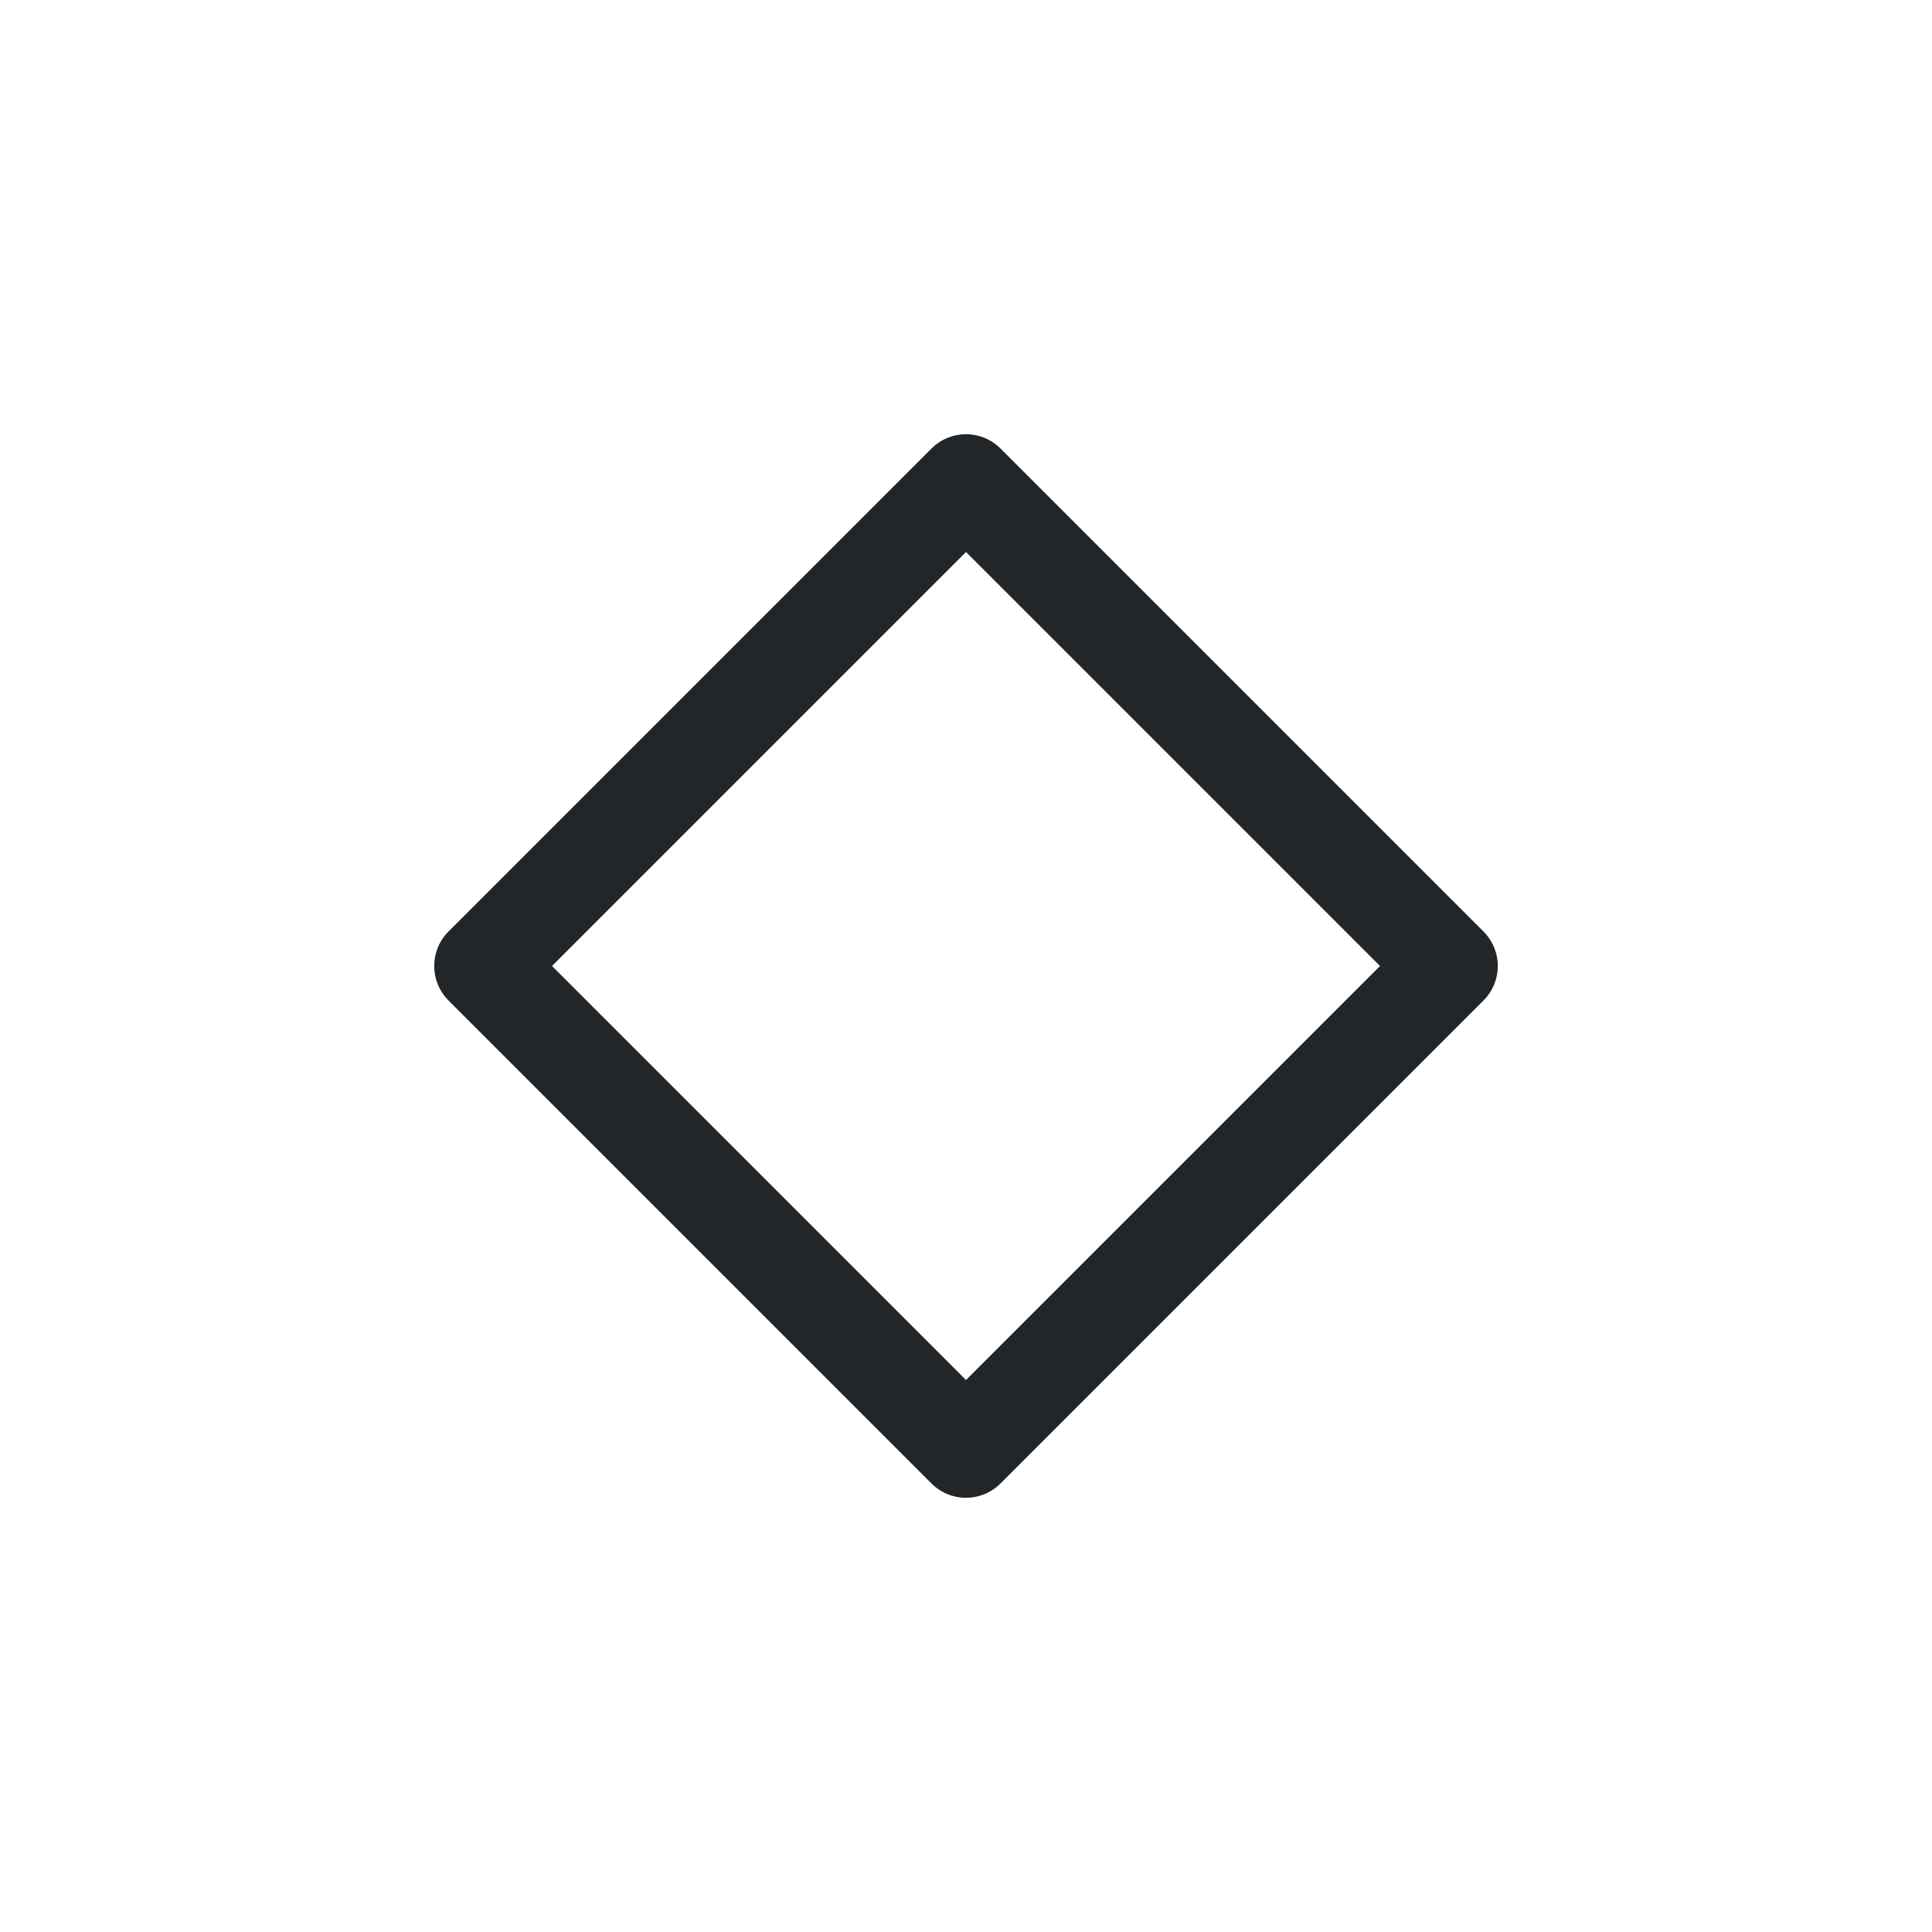
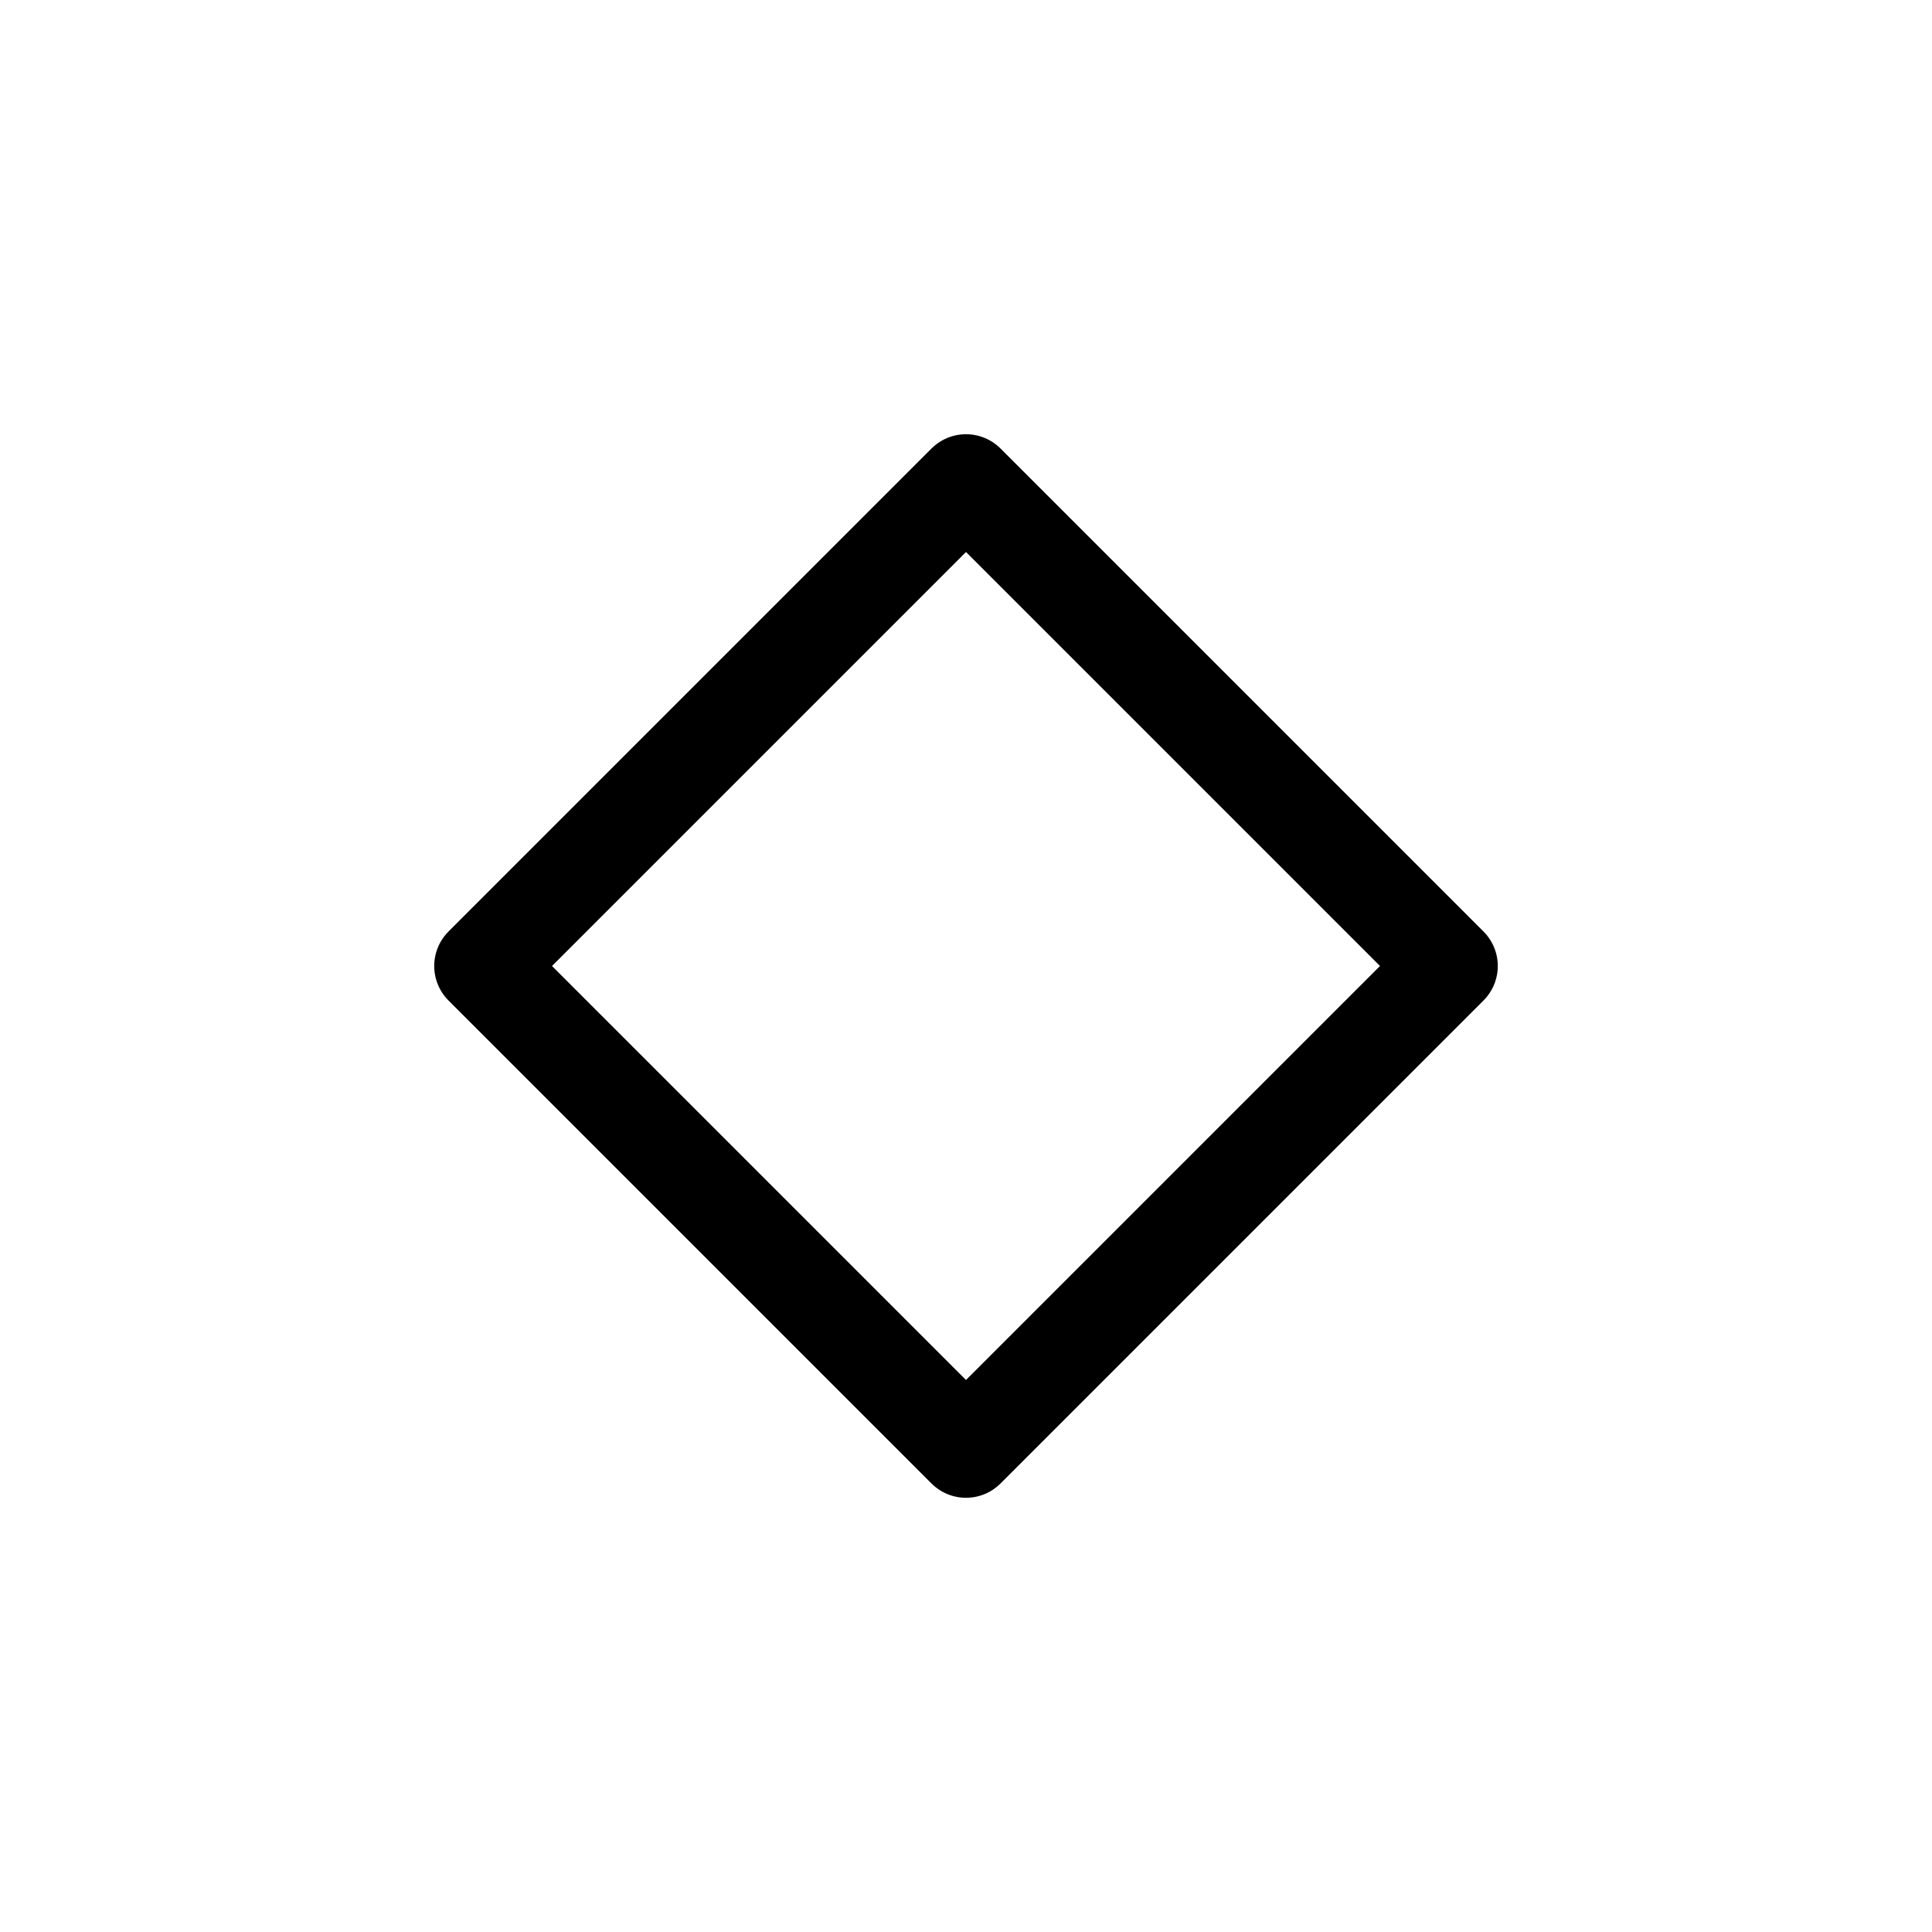
<svg xmlns="http://www.w3.org/2000/svg" viewBox="0 0 50 50" version="1.2" baseProfile="tiny">
  <defs>
</defs>
  <g fill="none" stroke="black" stroke-width="1" fill-rule="evenodd" stroke-linecap="square" stroke-linejoin="bevel">
-     <g fill="none" stroke="#232629" stroke-opacity="1" stroke-width="1.01" stroke-linecap="round" stroke-linejoin="round" transform="matrix(2.5,0,0,2.5,2.5,2.5)" font-family="Noto Sans" font-size="10" font-weight="400" font-style="normal">
+     <g fill="none" stroke="#000000" stroke-opacity="1" stroke-width="1.01" stroke-linecap="round" stroke-linejoin="round" transform="matrix(2.5,0,0,2.5,2.5,2.5)" font-family="Noto Sans" font-size="10" font-weight="400" font-style="normal">
      <path vector-effect="none" fill-rule="evenodd" d="M4,9 L9,4 L14,9 L9,14 L4,9" />
    </g>
    <g fill="none" stroke="#000000" stroke-opacity="1" stroke-width="1" stroke-linecap="square" stroke-linejoin="bevel" transform="matrix(1,0,0,1,0,0)" font-family="Noto Sans" font-size="10" font-weight="400" font-style="normal">
</g>
  </g>
</svg>
